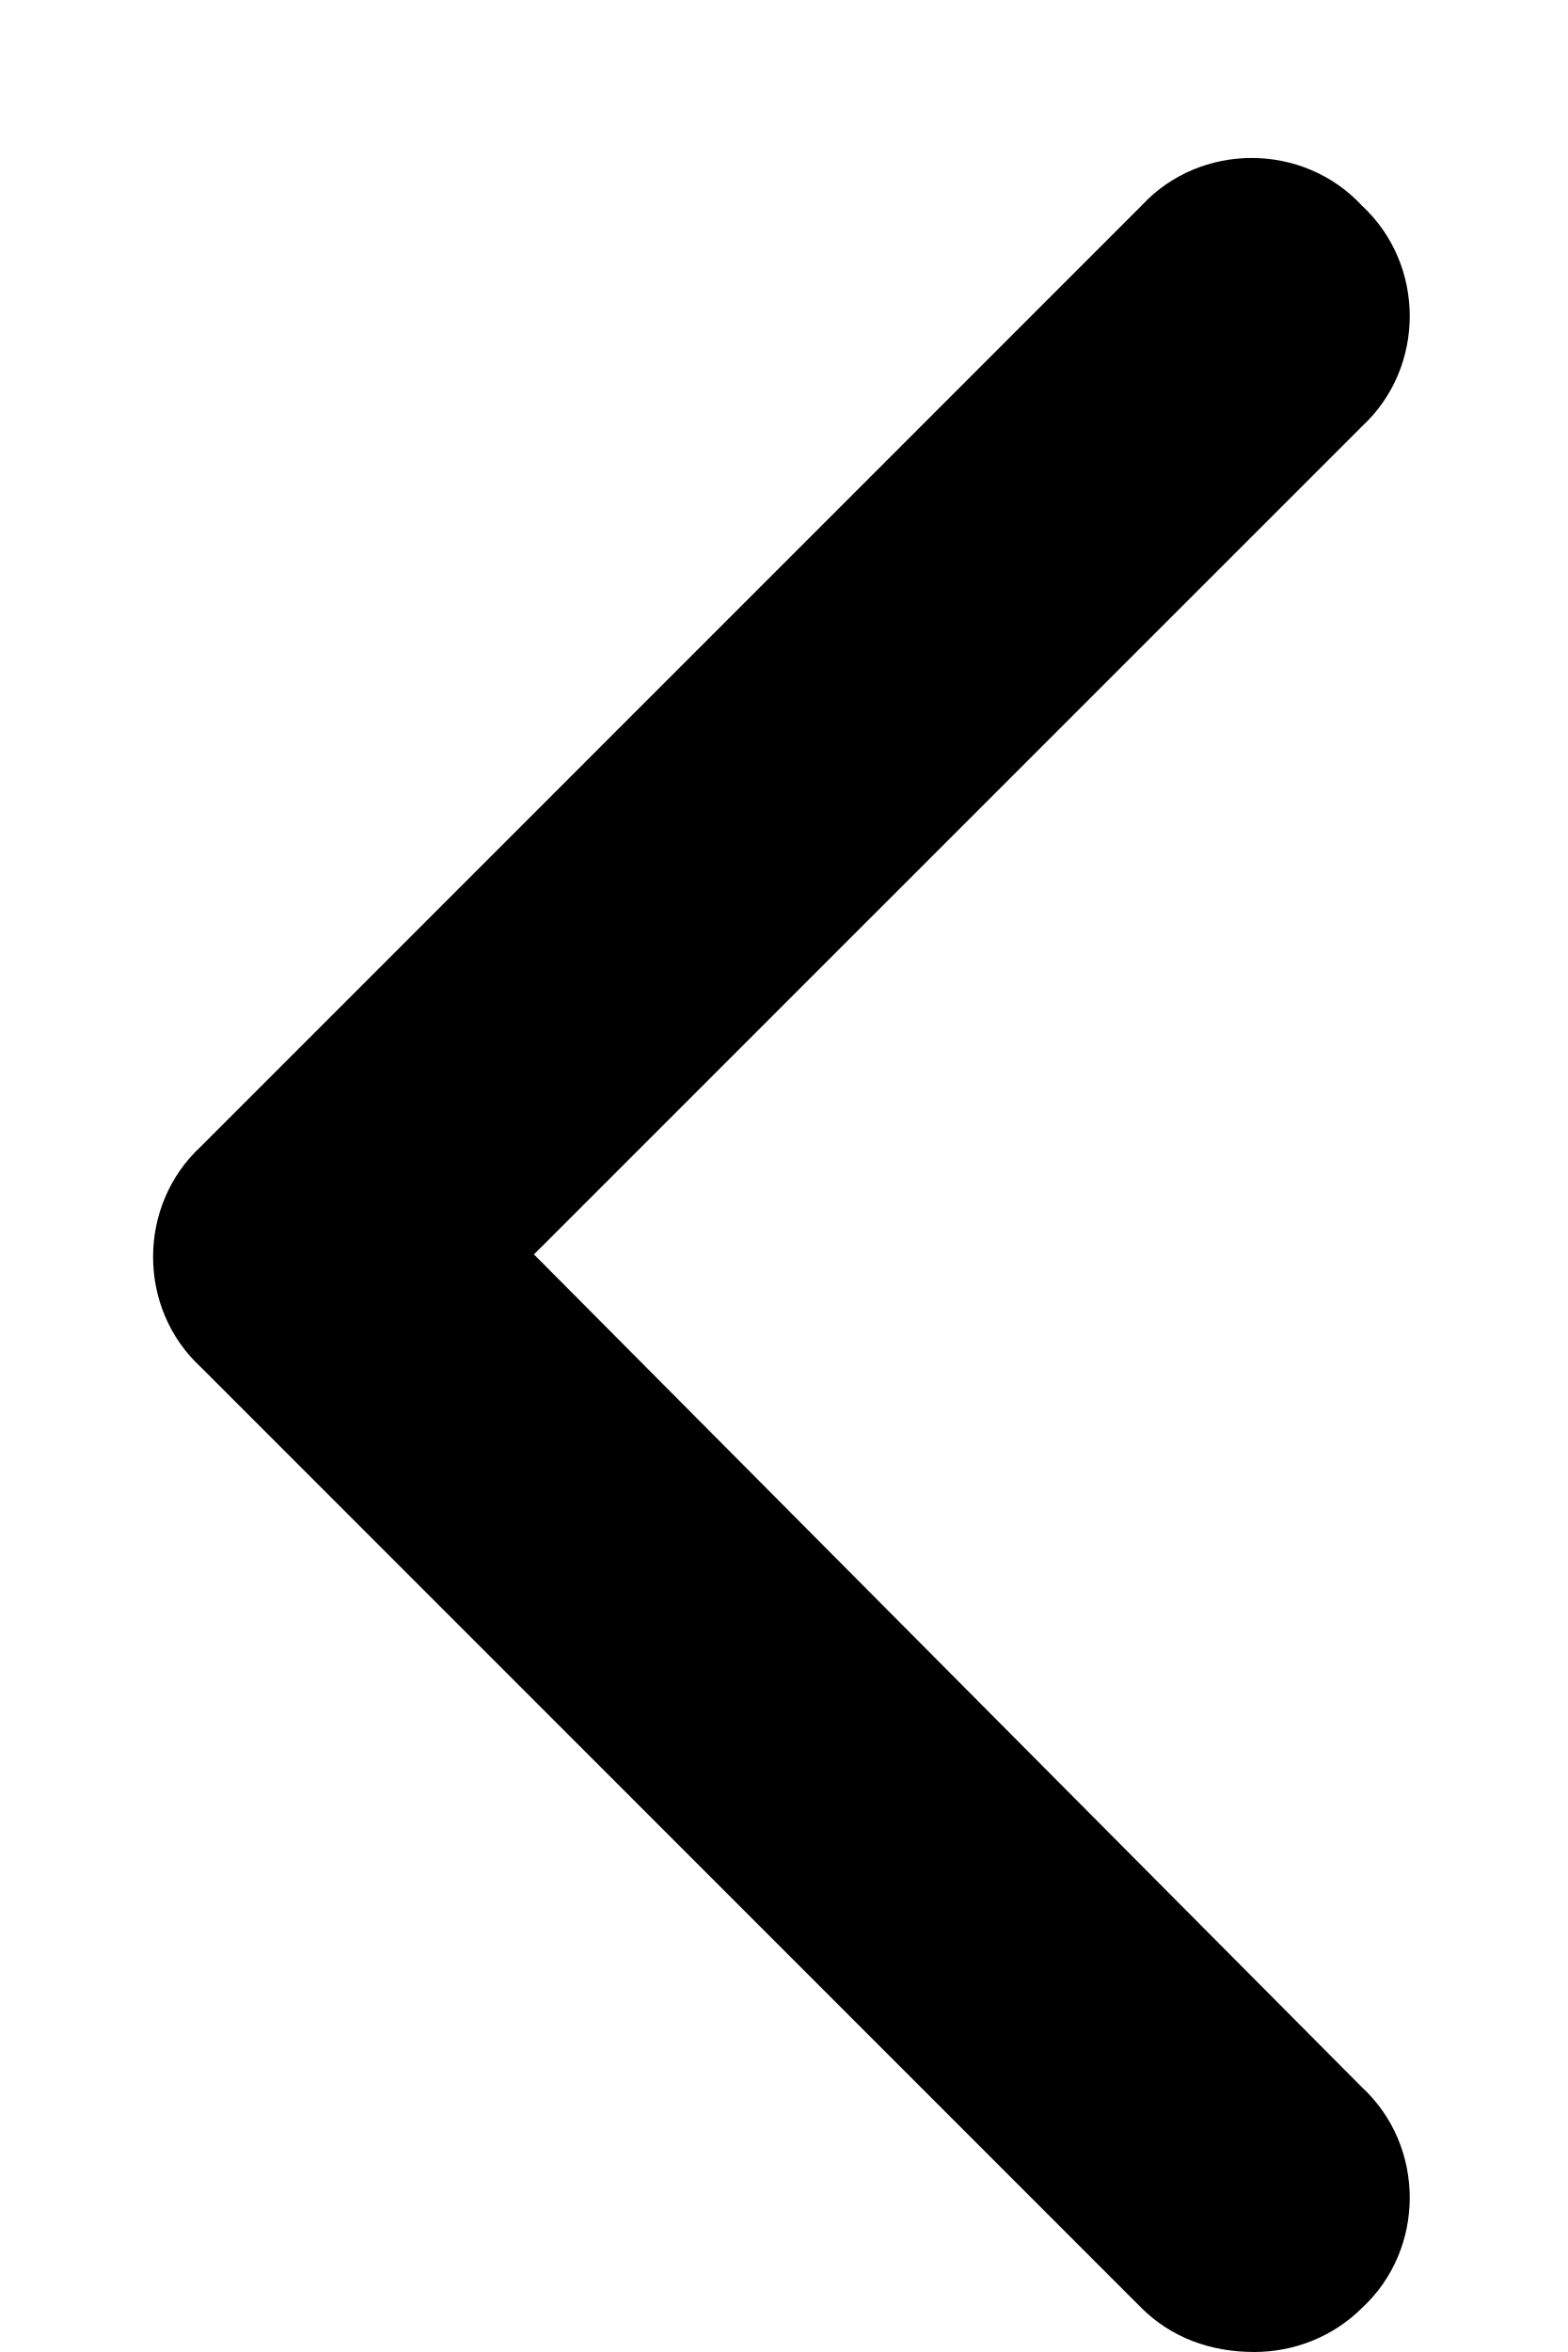
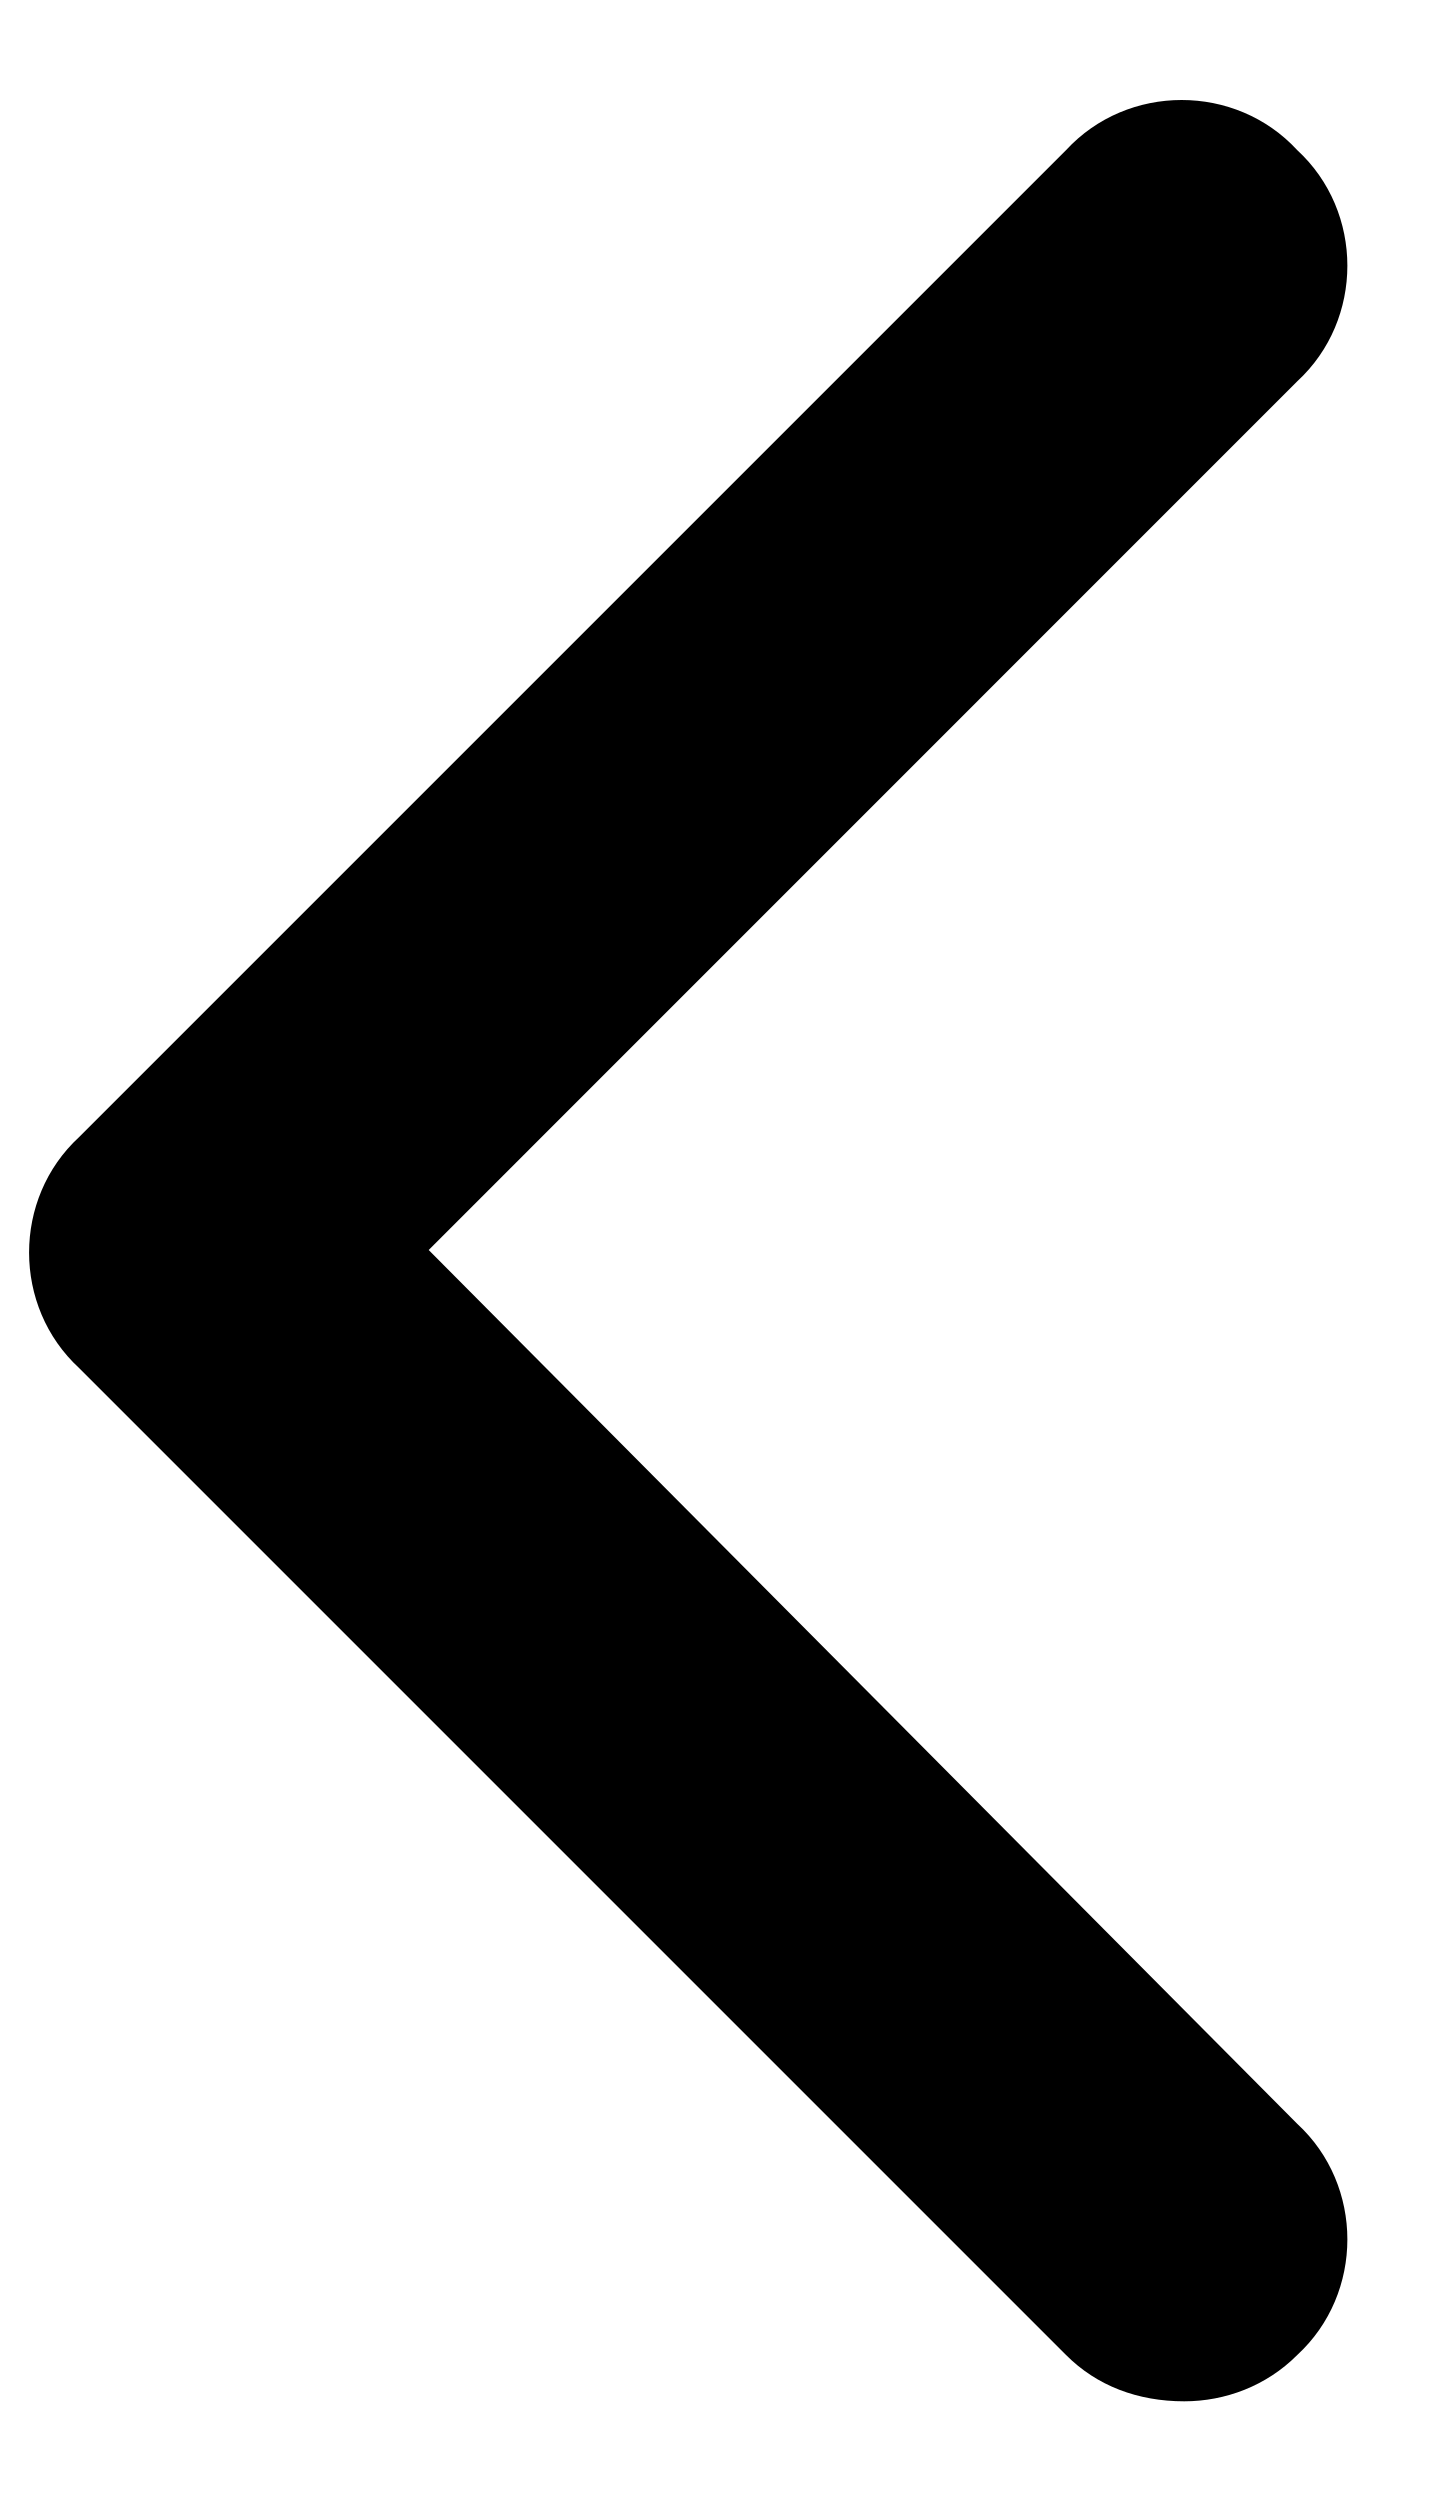
- <svg xmlns="http://www.w3.org/2000/svg" width="10" height="15" viewBox="0 0 10 15" fill="none">
-   <path d="M8 15C7.719 15 7.469 14.906 7.281 14.719L1.281 8.719C0.875 8.344 0.875 7.688 1.281 7.312L7.281 1.312C7.656 0.906 8.312 0.906 8.688 1.312C9.094 1.688 9.094 2.344 8.688 2.719L3.406 8L8.688 13.312C9.094 13.688 9.094 14.344 8.688 14.719C8.5 14.906 8.25 15 8 15Z" fill="currentColor" />
+ <svg xmlns="http://www.w3.org/2000/svg" width="11" height="19" viewBox="0 0 11 19" fill="none">
+   <path d="M9 18.25C8.648 18.25 8.336 18.133 8.102 17.898L0.602 10.398C0.094 9.93 0.094 9.109 0.602 8.641L8.102 1.141C8.57 0.633 9.391 0.633 9.859 1.141C10.367 1.609 10.367 2.43 9.859 2.898L3.258 9.5L9.859 16.141C10.367 16.609 10.367 17.43 9.859 17.898C9.625 18.133 9.312 18.25 9 18.25Z" fill="currentColor" />
</svg>
